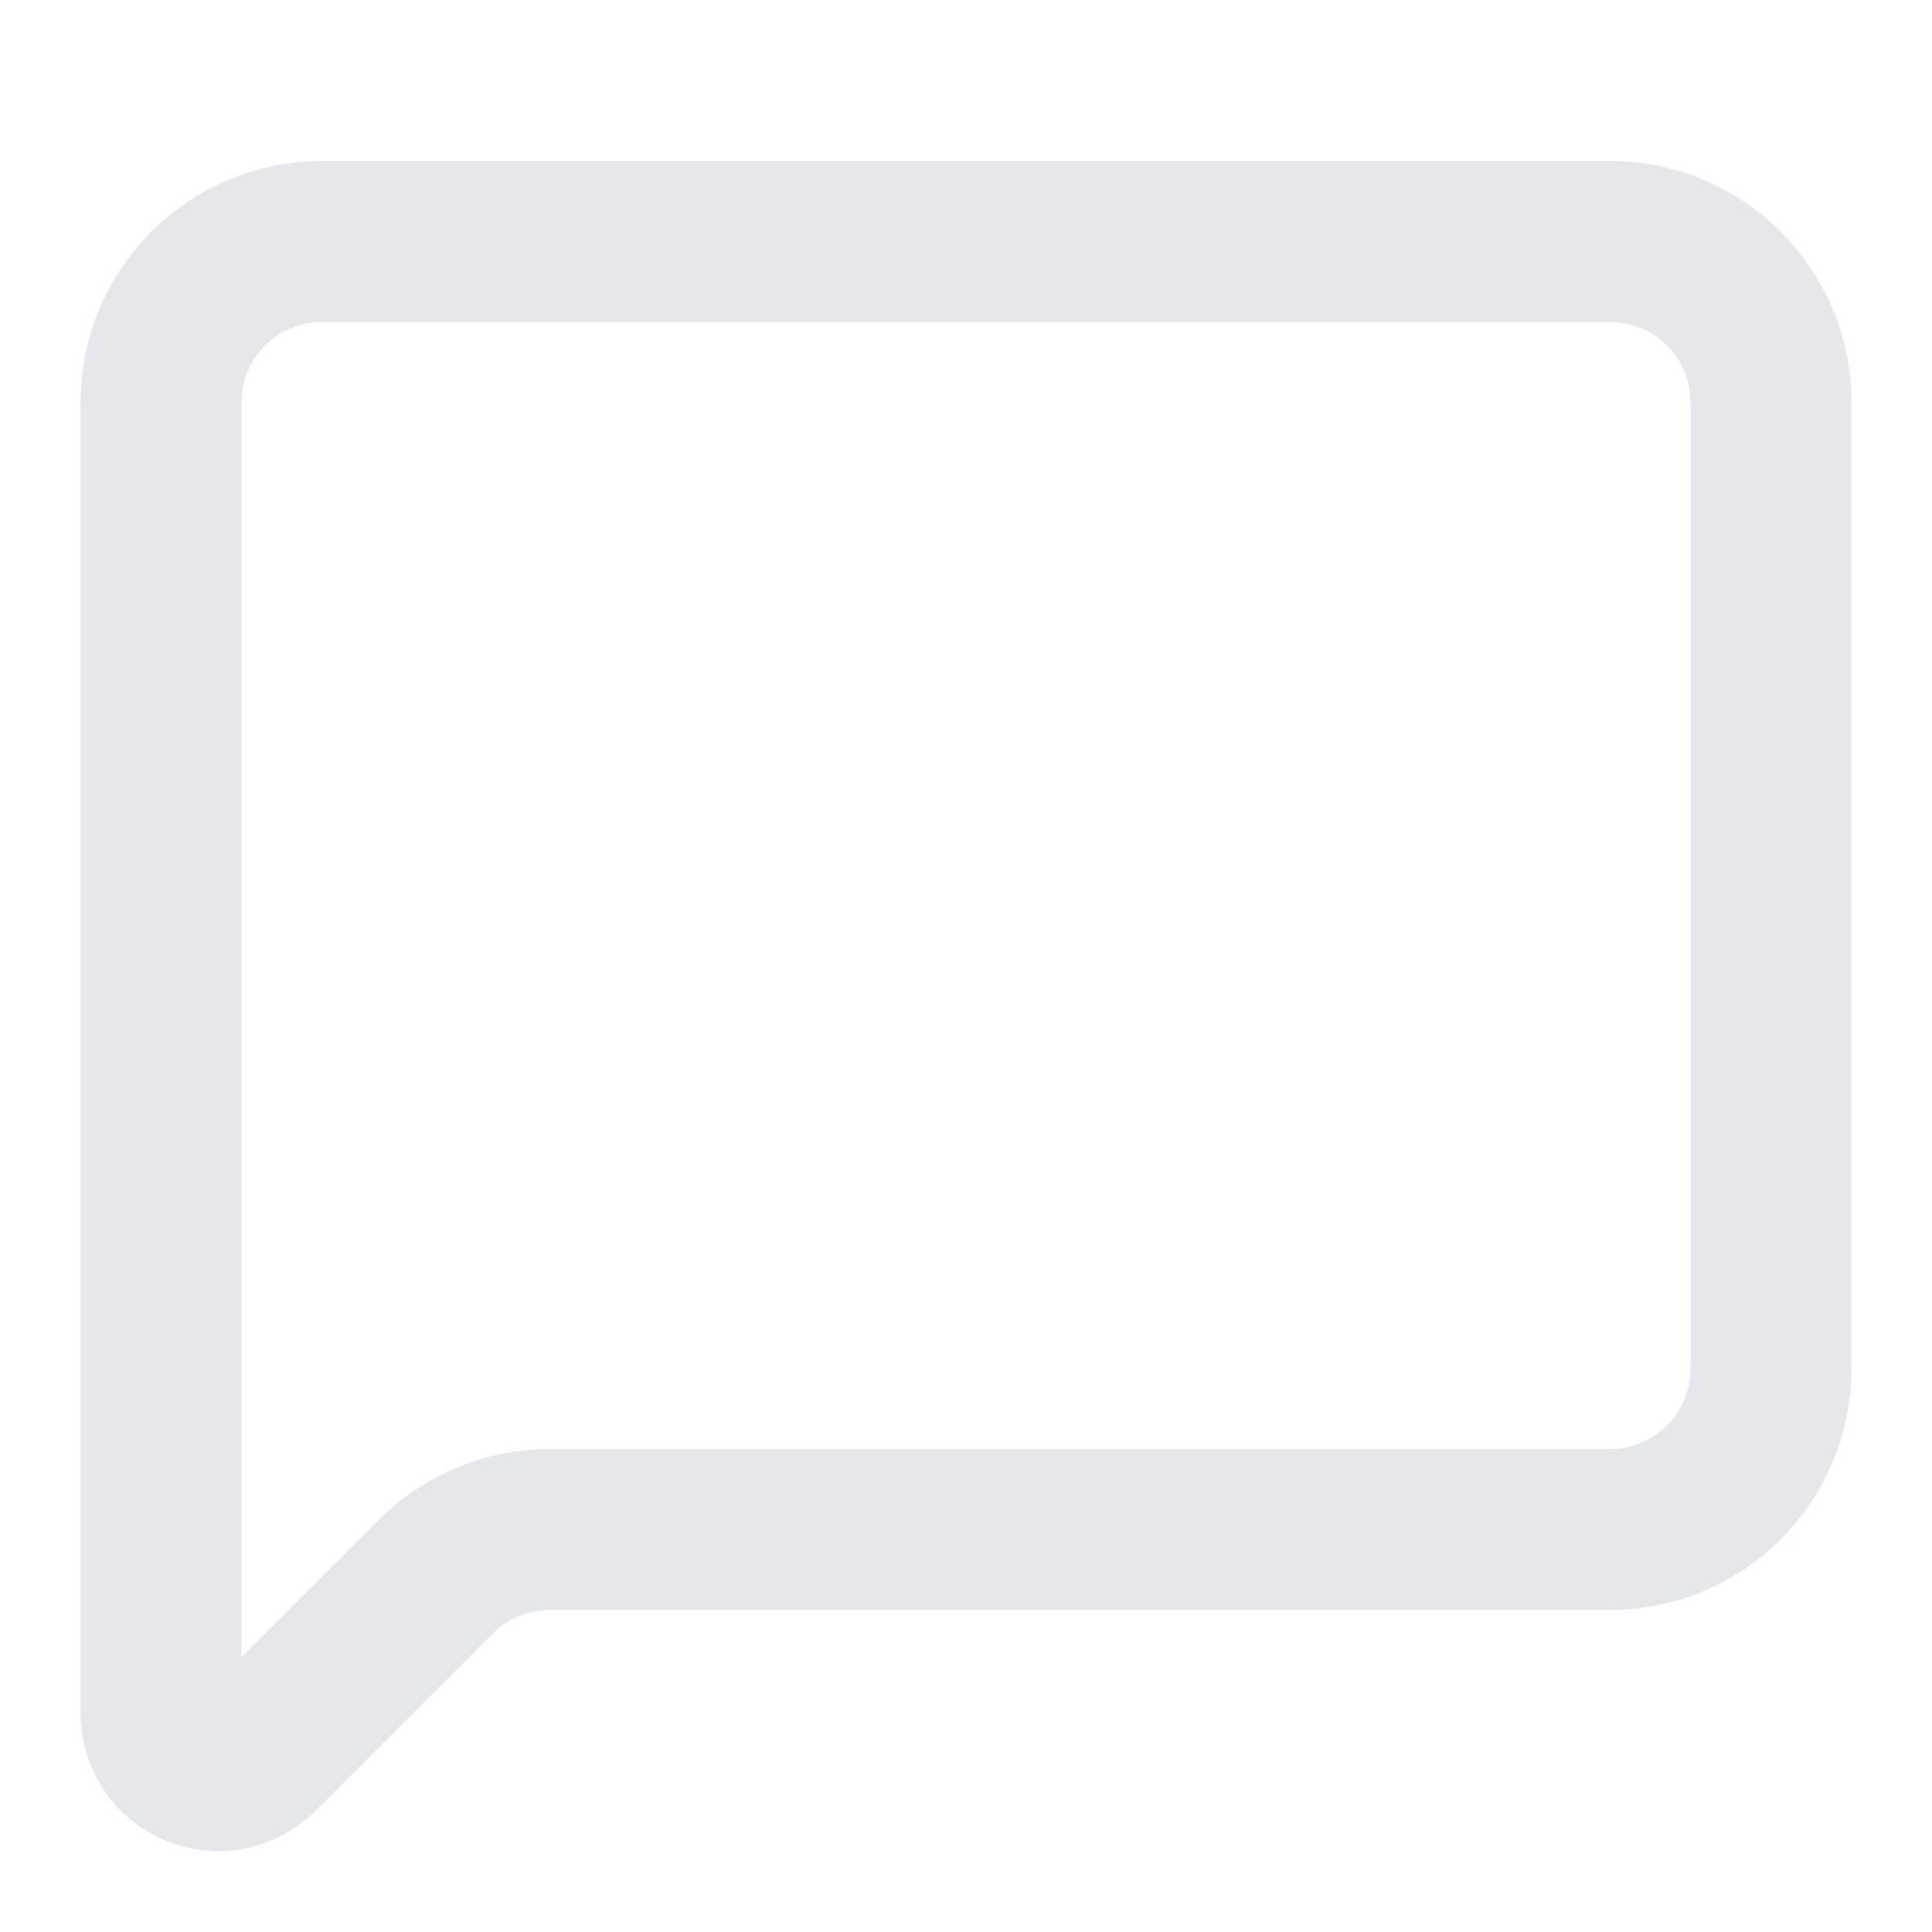
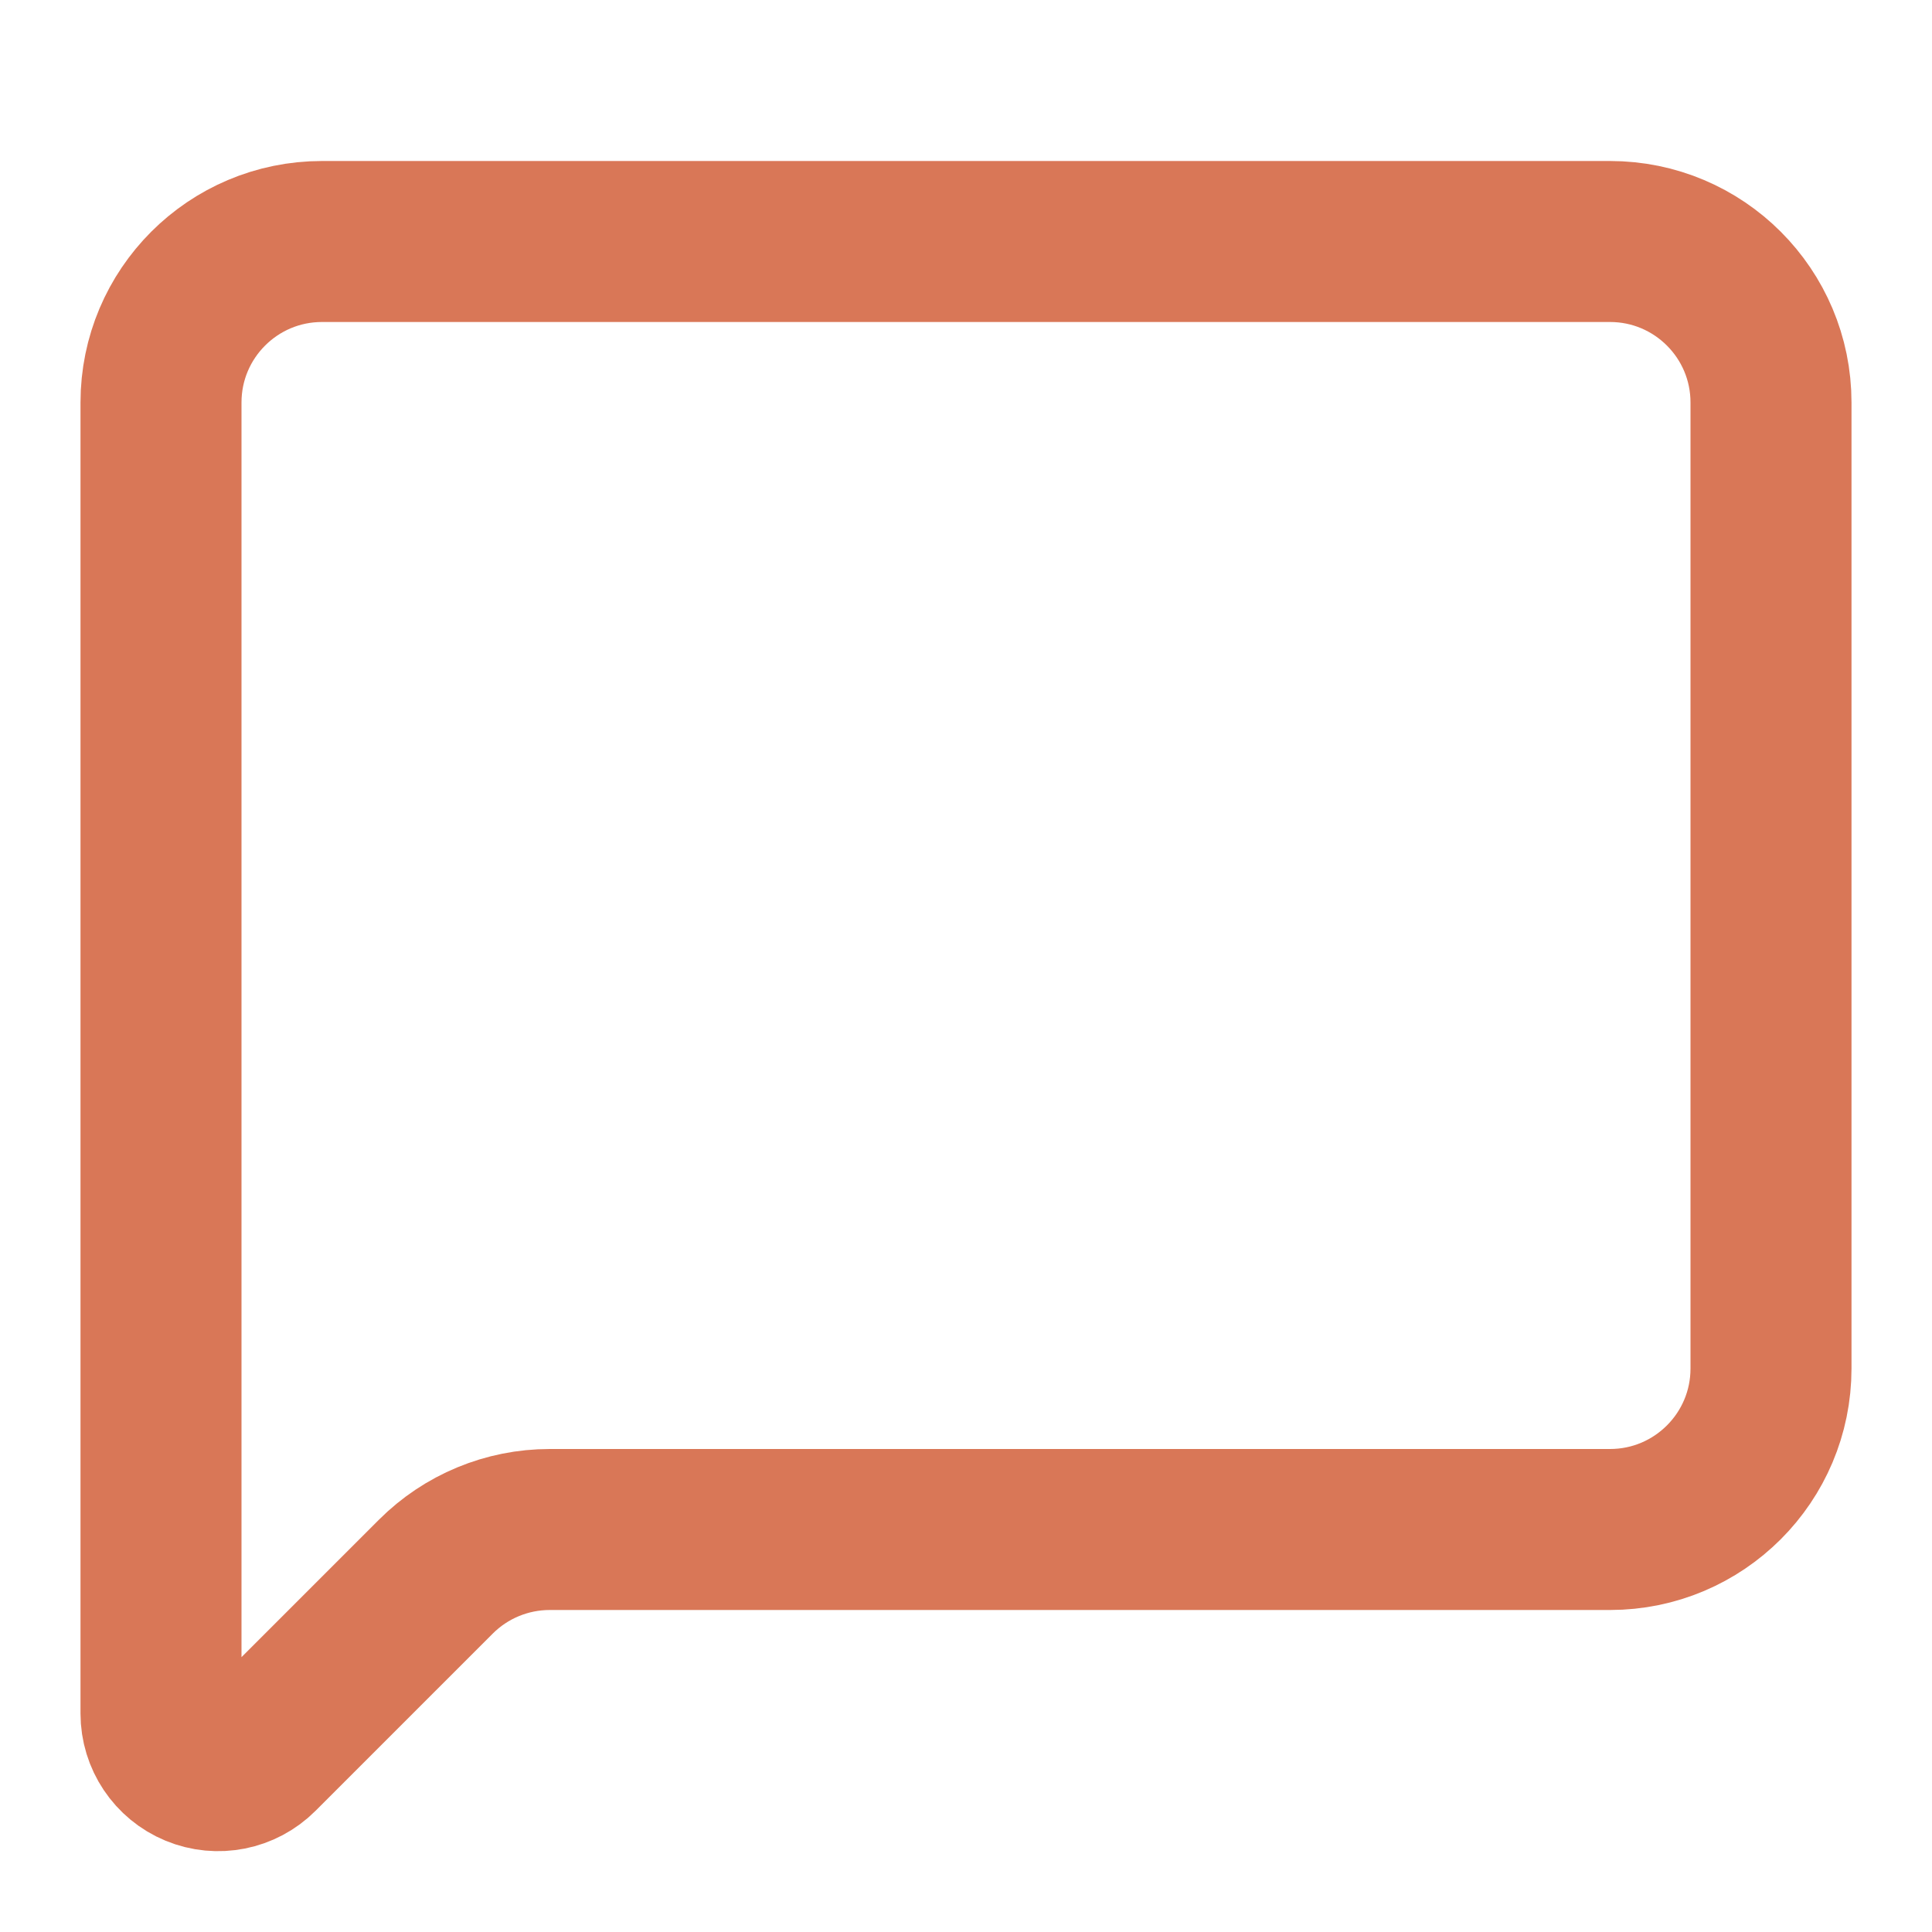
- <svg xmlns="http://www.w3.org/2000/svg" width="20" height="20" viewBox="0 0 24 24" fill="none" stroke="#e5e7eb" stroke-width="2" stroke-linecap="round" stroke-linejoin="round">
+ <svg xmlns="http://www.w3.org/2000/svg" width="20" height="20" viewBox="0 0 24 24" fill="none" stroke="#D97757" stroke-width="2" stroke-linecap="round" stroke-linejoin="round">
  <path d="M22 17a2 2 0 0 1-2 2H6.828a2 2 0 0 0-1.414.586l-2.202 2.202A.71.71 0 0 1 2 21.286V5a2 2 0 0 1 2-2h16a2 2 0 0 1 2 2z" />
</svg>
